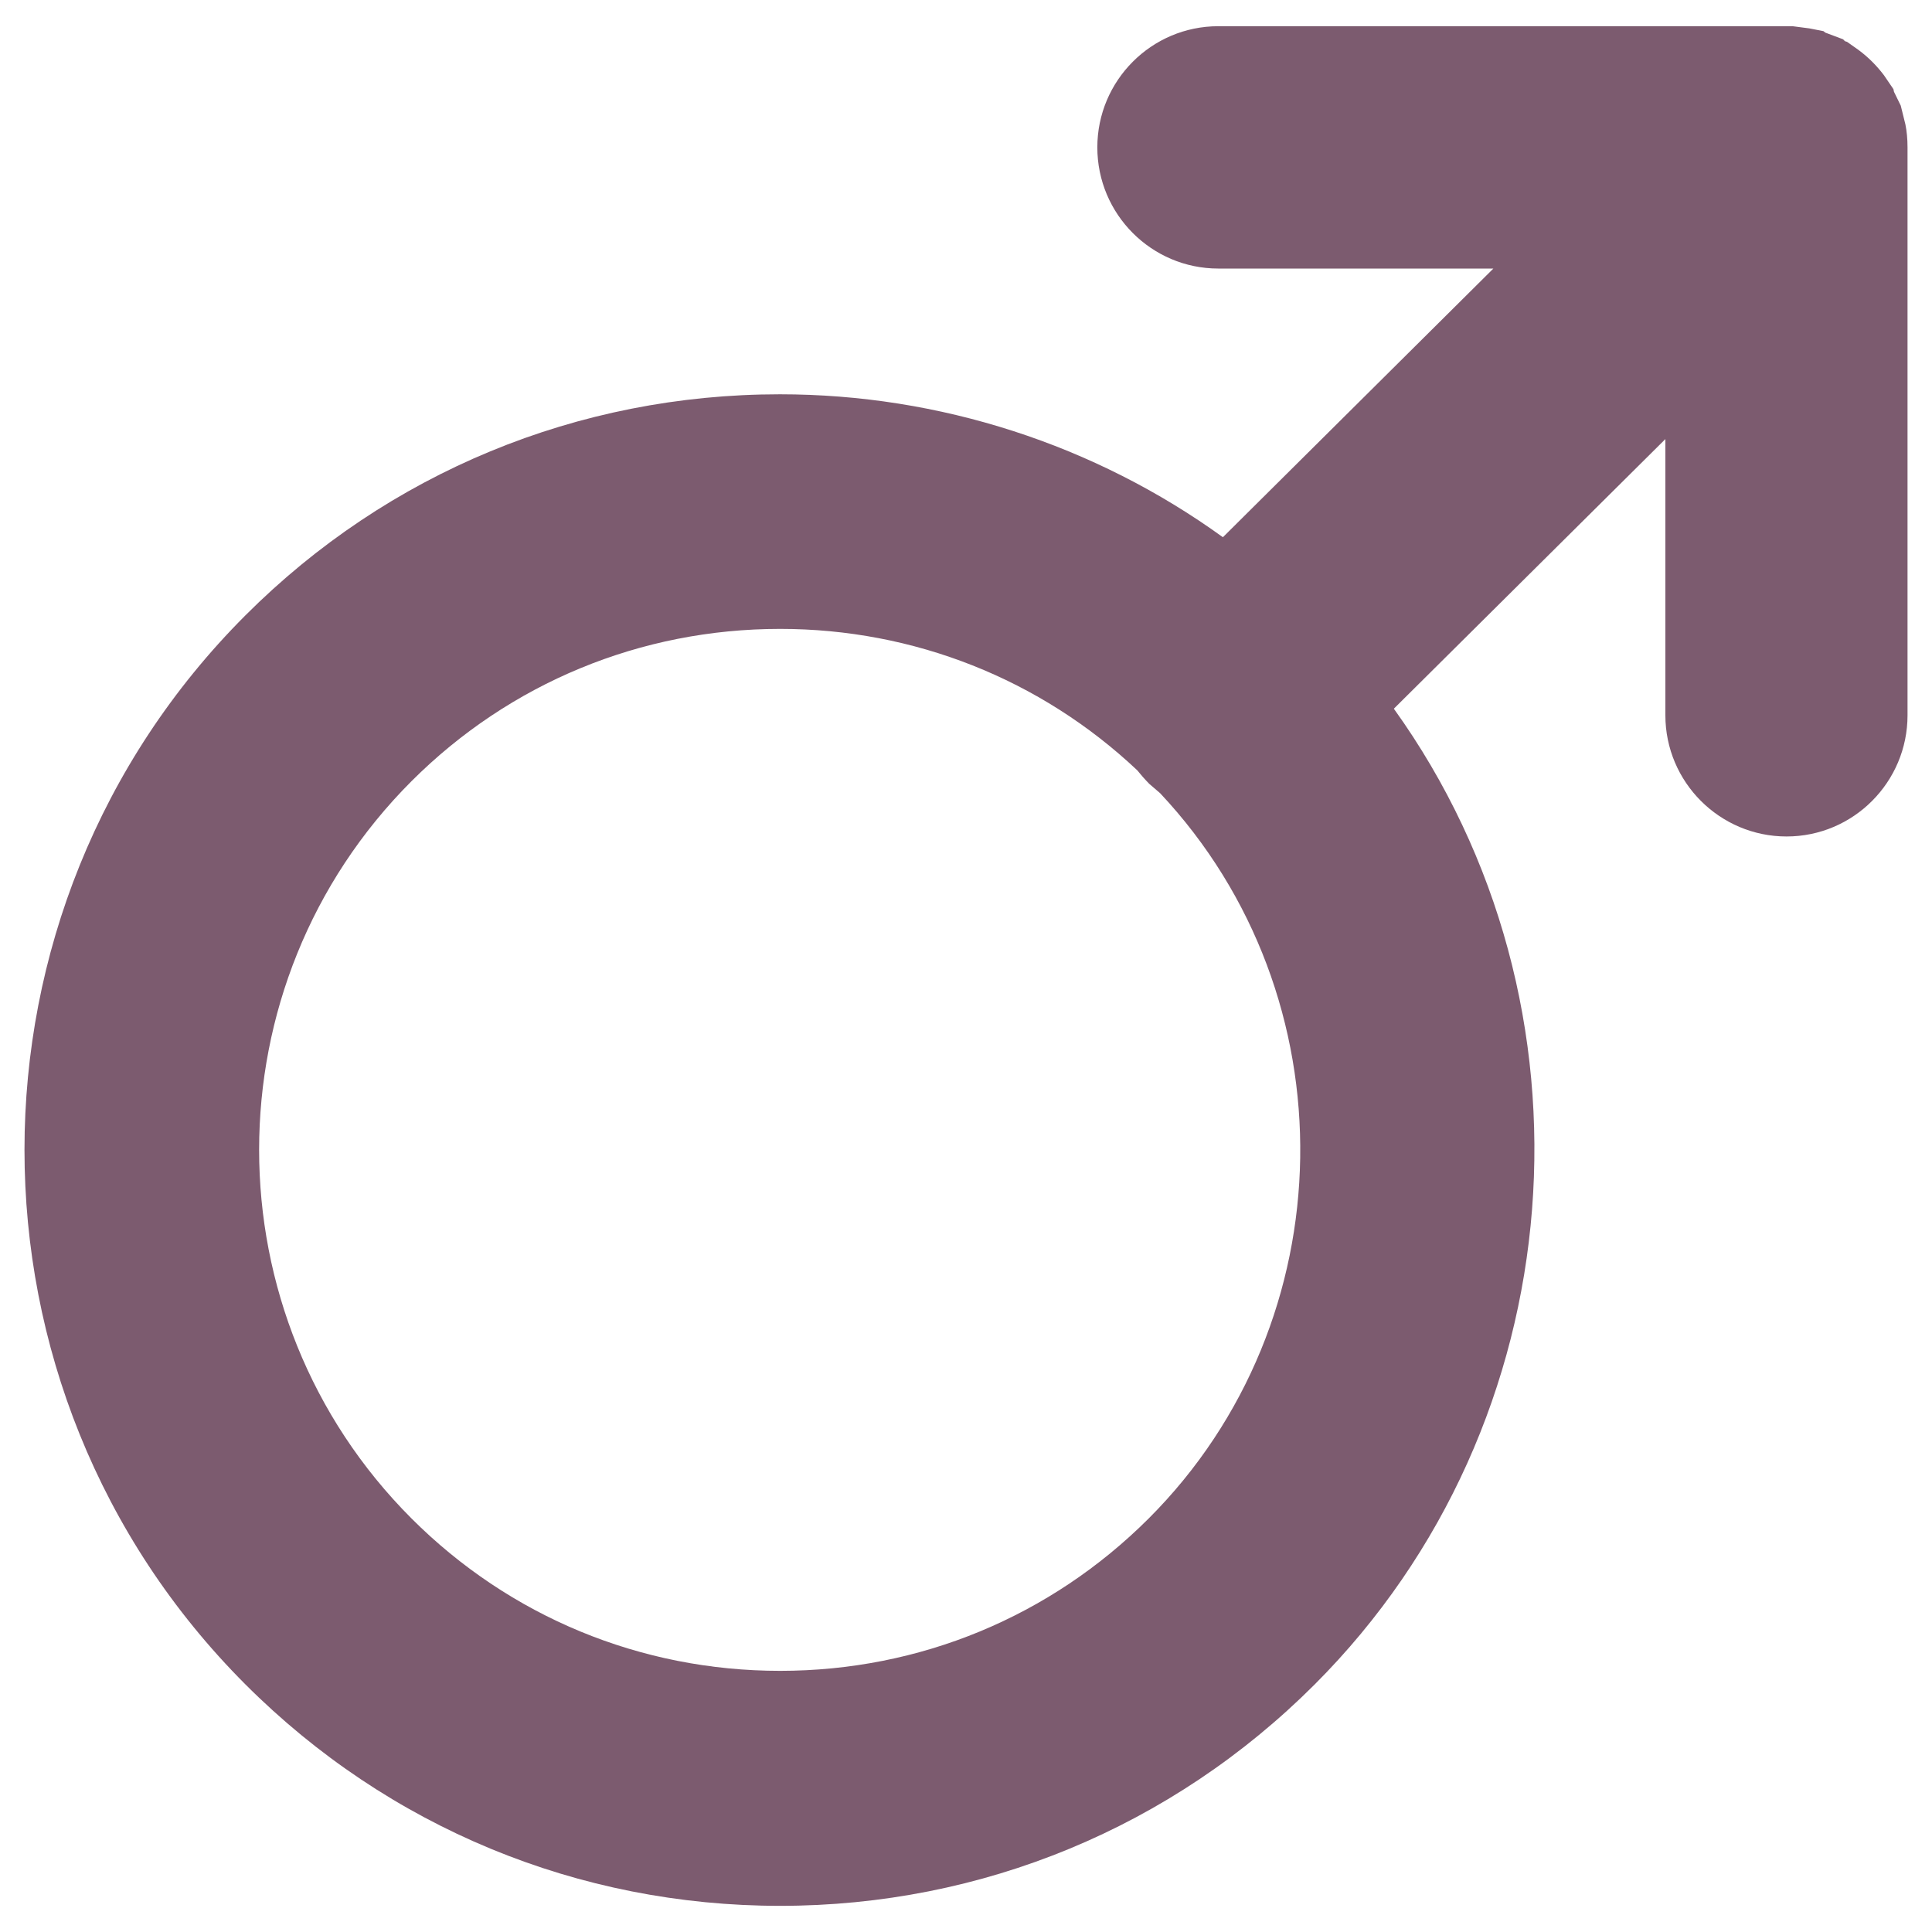
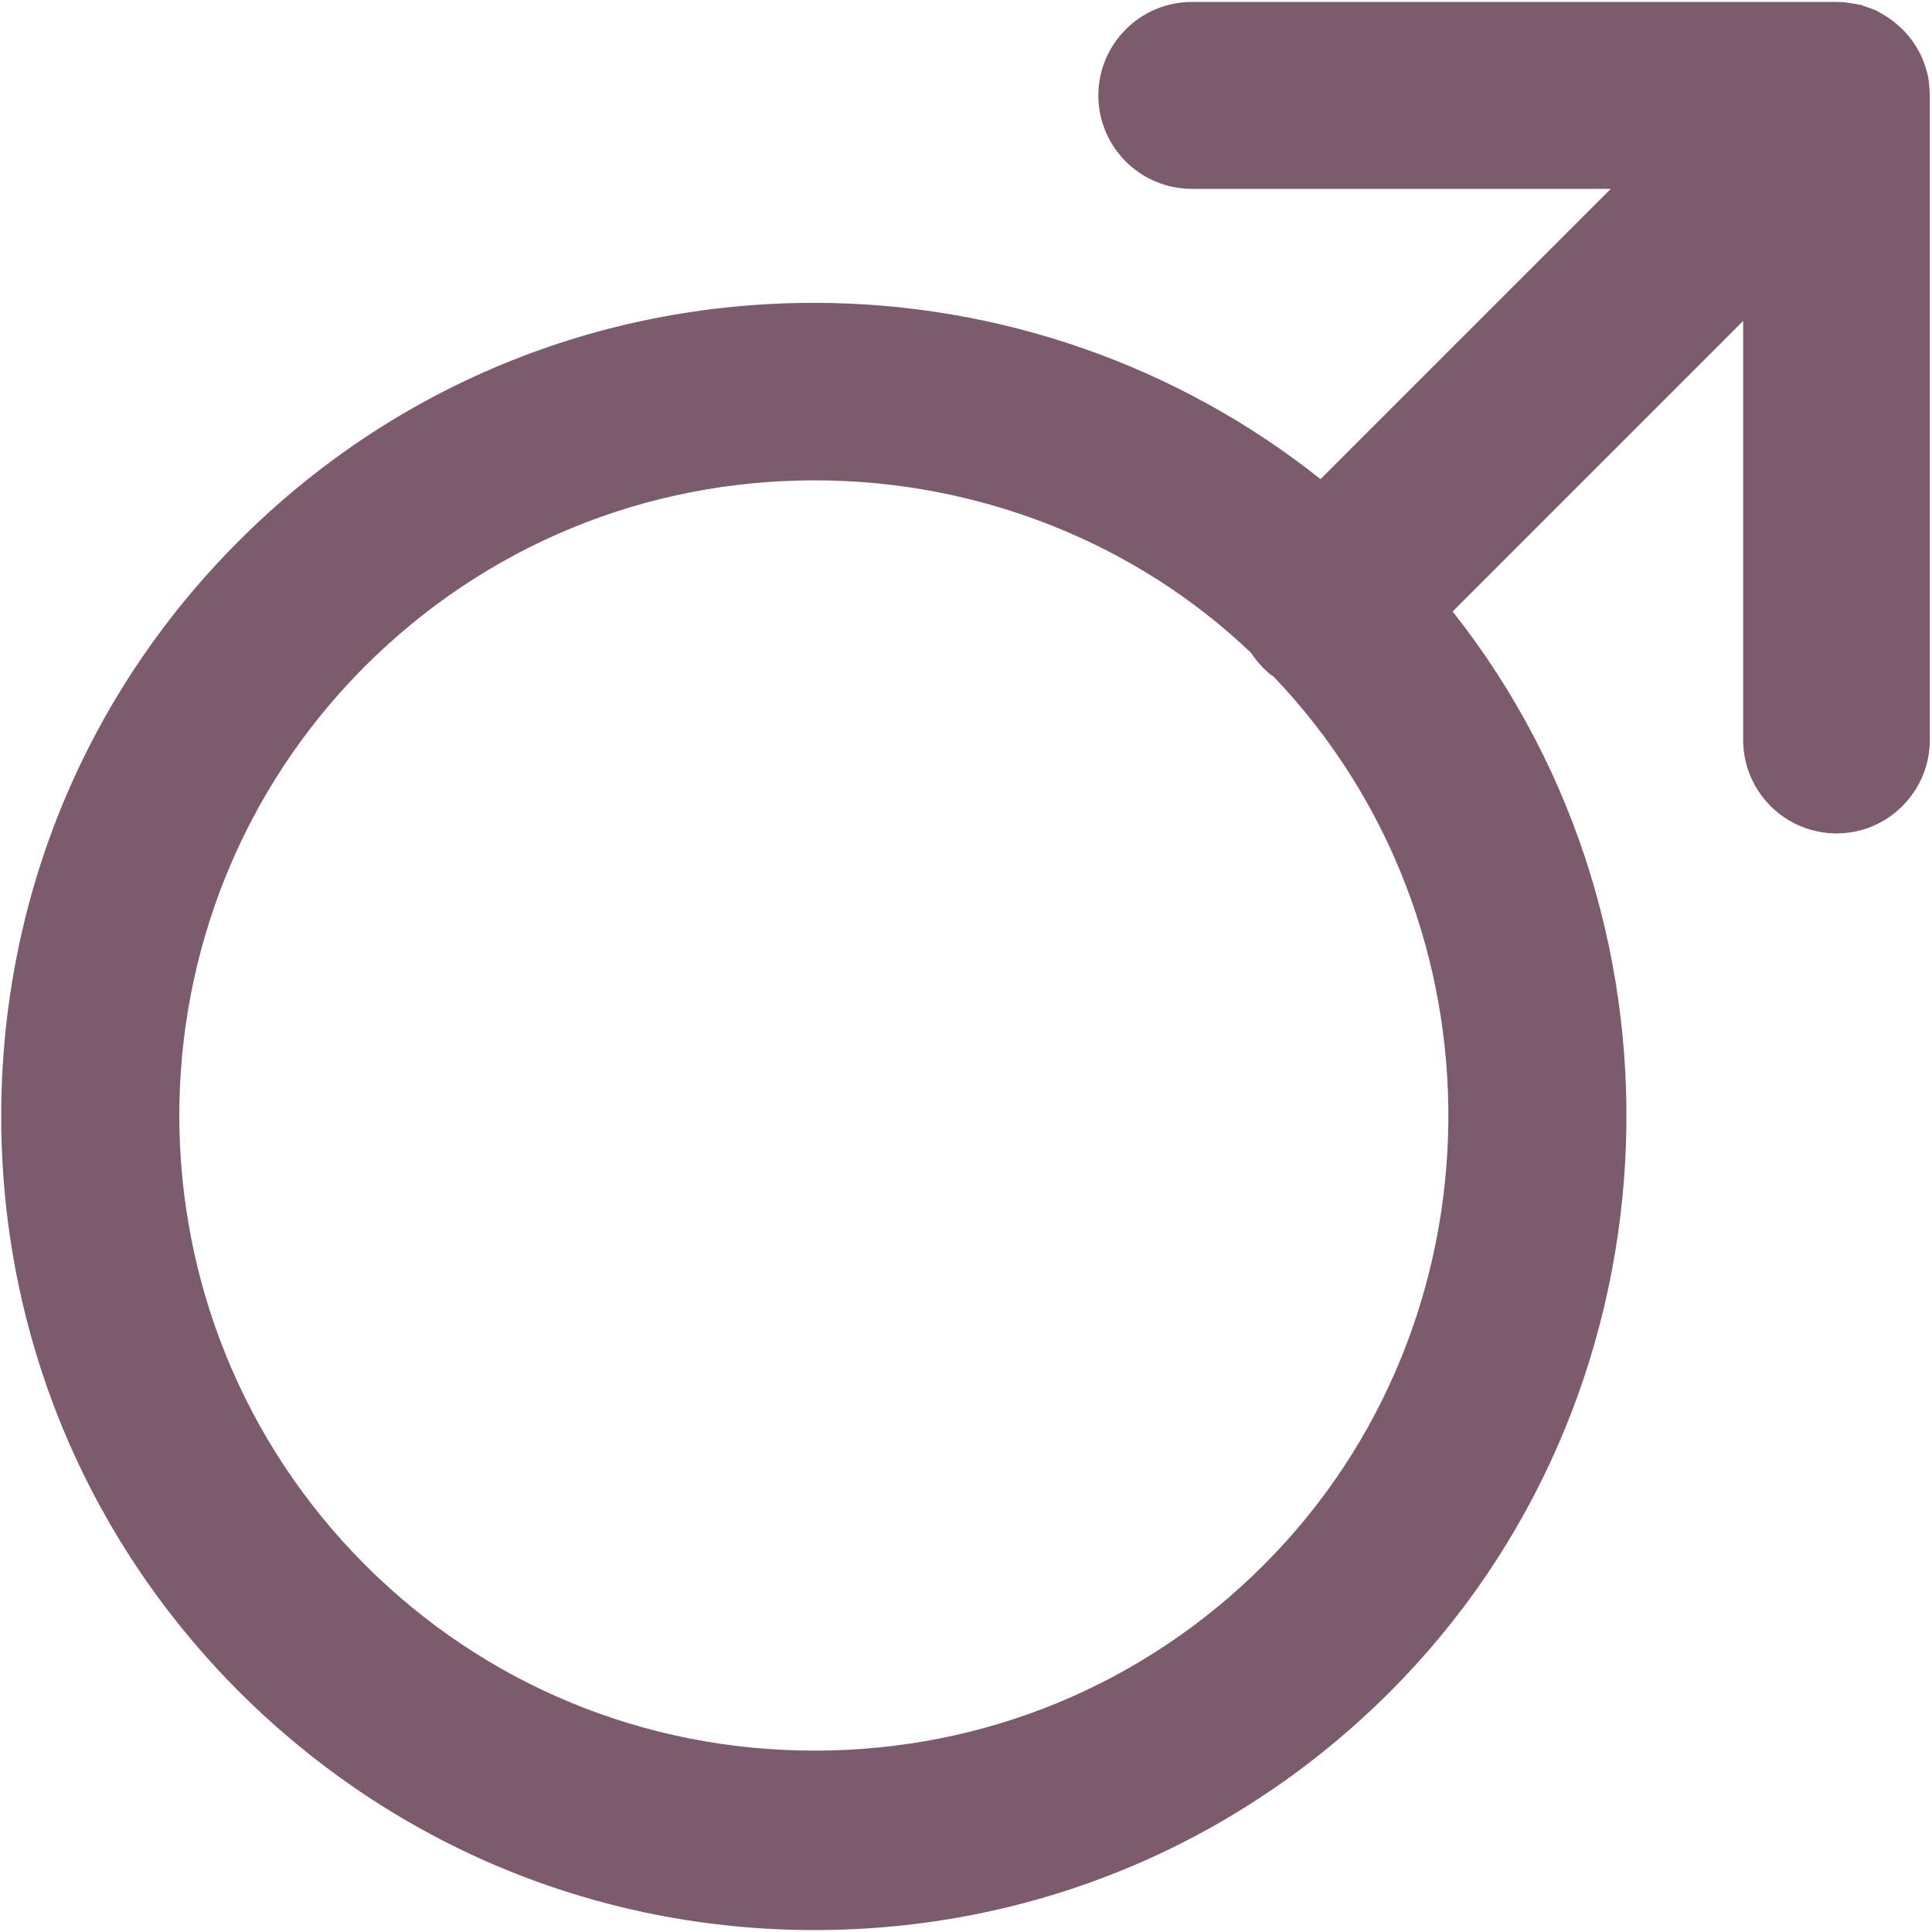
- <svg xmlns="http://www.w3.org/2000/svg" version="1.1" viewBox="259.04 380.67 79.10 79.10" xml:space="preserve">
-   <path fill="#7C5B6F" d="M290.979,458.699c-8.266,0-16.039-3.215-21.887-9.062c-12.066-12.07-12.066-31.711,0-43.777  c5.836-5.836,13.605-9.047,21.879-9.047c6.535,0,12.895,2.062,18.137,5.852l11.074-11H308.92c-2.734,0-4.953-2.227-4.953-4.961  s2.219-4.961,4.953-4.961h23.512l0.691,0.09l0.574,0.113l0.074,0.059c0.07,0.023,0.727,0.273,0.727,0.273l0.078,0.078l0.086,0.027  l0.469,0.332c0.402,0.297,0.742,0.641,1.039,1.031l0.391,0.574l0.023,0.109l0.277,0.566l0.191,0.773  c0.055,0.27,0.086,0.59,0.086,0.934v23.254c0,2.734-2.219,4.961-4.953,4.961s-4.961-2.227-4.961-4.961v-11.309l-11.117,11.039  c8.707,12.125,7.461,29.242-3.242,39.949C307.018,455.484,299.244,458.699,290.979,458.699z M290.979,406.418  c-5.707,0-11.066,2.215-15.09,6.234c-8.32,8.324-8.32,21.863,0,30.188c4.023,4.02,9.383,6.238,15.09,6.238  c5.711,0,11.066-2.219,15.09-6.238c8.098-8.094,8.289-21.367,0.469-29.695l-0.445-0.383c-0.203-0.207-0.352-0.383-0.492-0.555  C301.639,408.473,296.451,406.418,290.979,406.418z" />
+ <svg xmlns="http://www.w3.org/2000/svg" version="1.1" viewBox="130.85 239.80 80.00 80.00" xml:space="preserve">
+   <path fill="#7C5B6F" d="M210.69,242.98c-0.06-0.26-0.13-0.49-0.23-0.73c-0.09-0.22-0.2-0.42-0.35-0.65c-0.28-0.42-0.64-0.78-1.13-1.11  c-0.13-0.08-0.45-0.26-0.45-0.26s-0.45-0.17-0.56-0.2l-0.03-0.02l-0.34-0.06c-0.23-0.04-0.47-0.07-0.7-0.07H180.2  c-2.13,0-3.87,1.74-3.87,3.87c0,2.13,1.73,3.87,3.87,3.87h17.35l-12.02,12.02c-5.93-4.72-13.33-7.3-20.97-7.3  c-9.01,0-17.47,3.5-23.81,9.85c-6.36,6.35-9.85,14.82-9.85,23.83c0,9.01,3.5,17.47,9.85,23.83c6.37,6.36,14.83,9.87,23.83,9.87  s17.46-3.5,23.83-9.87c12.02-12.02,13.07-31.48,2.59-44.73l12.03-12.03v17.35c0,2.13,1.73,3.87,3.87,3.87  c2.13,0,3.86-1.74,3.86-3.87v-26.68C210.75,243.47,210.73,243.23,210.69,242.98z M164.58,312.29c-7.04,0-13.65-2.73-18.61-7.69  c-10.26-10.26-10.26-26.96,0-37.22c4.97-4.96,11.57-7.69,18.61-7.69c6.84,0,13.32,2.61,18.07,7.14c0.14,0.22,0.3,0.41,0.52,0.64  c0.17,0.17,0.36,0.33,0.4,0.33c0,0,0,0,0,0c9.82,10.25,9.65,26.76-0.39,36.8C178.22,309.56,171.62,312.29,164.58,312.29z" />
</svg>
